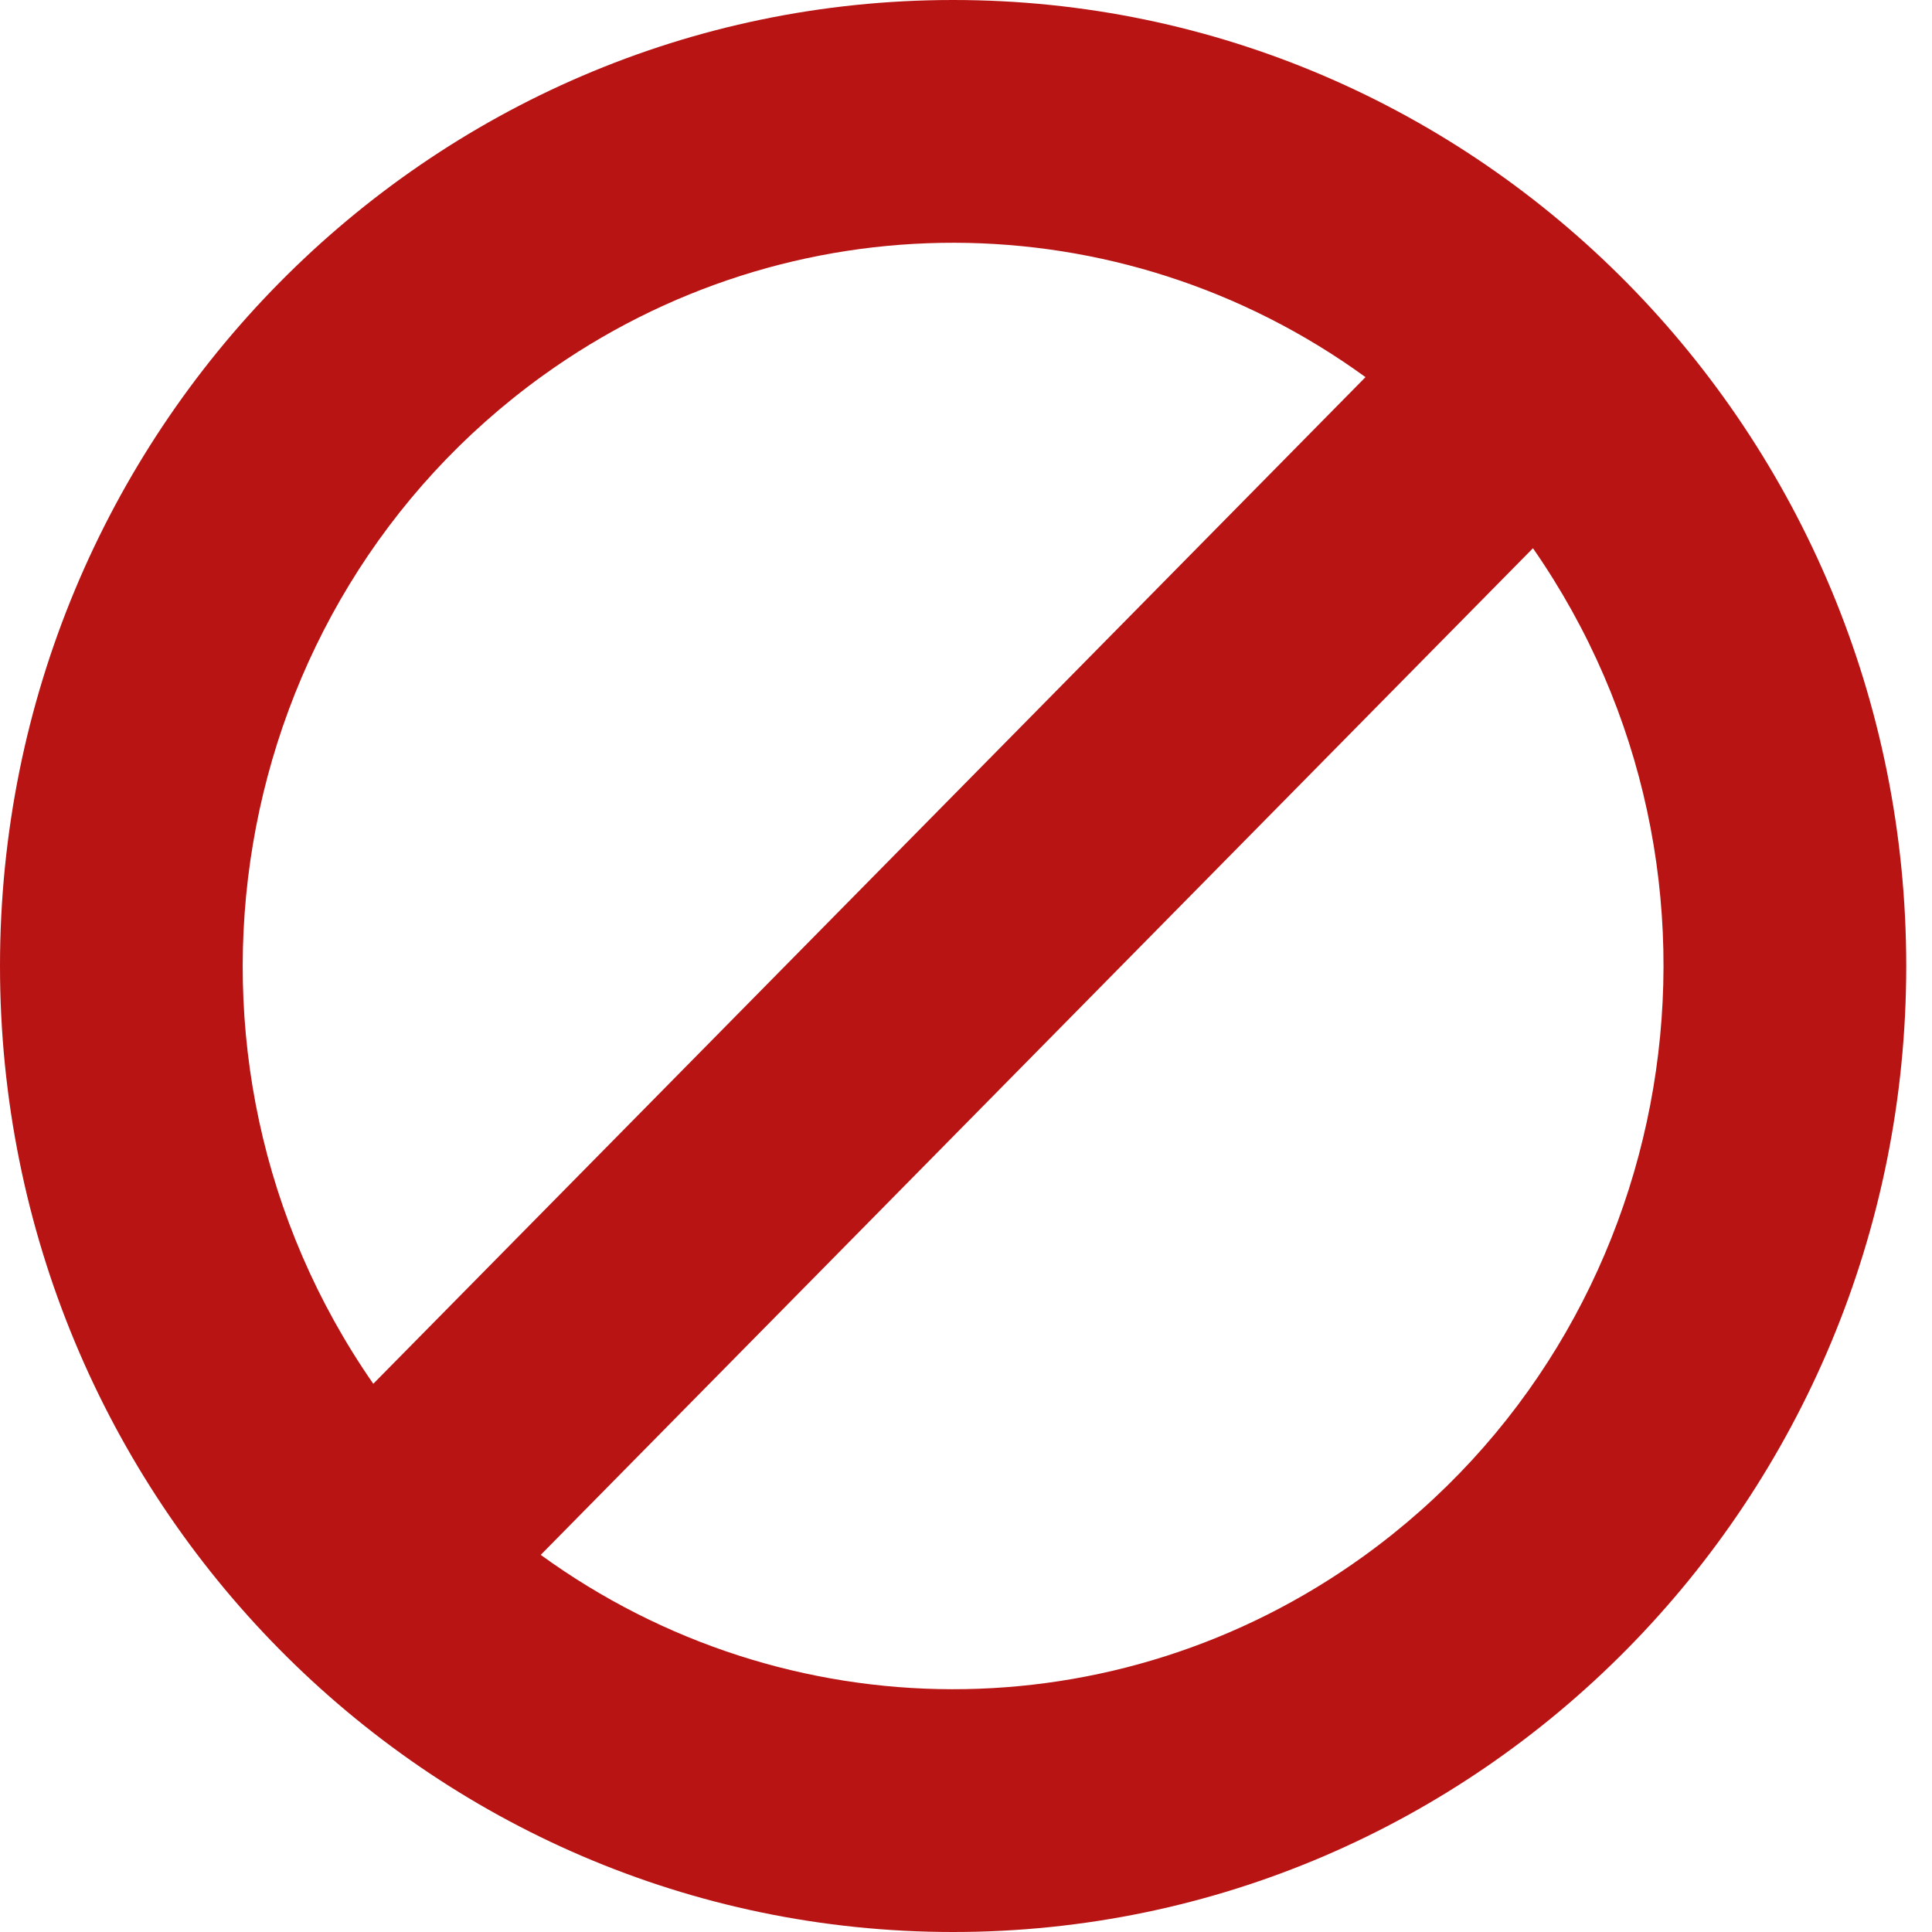
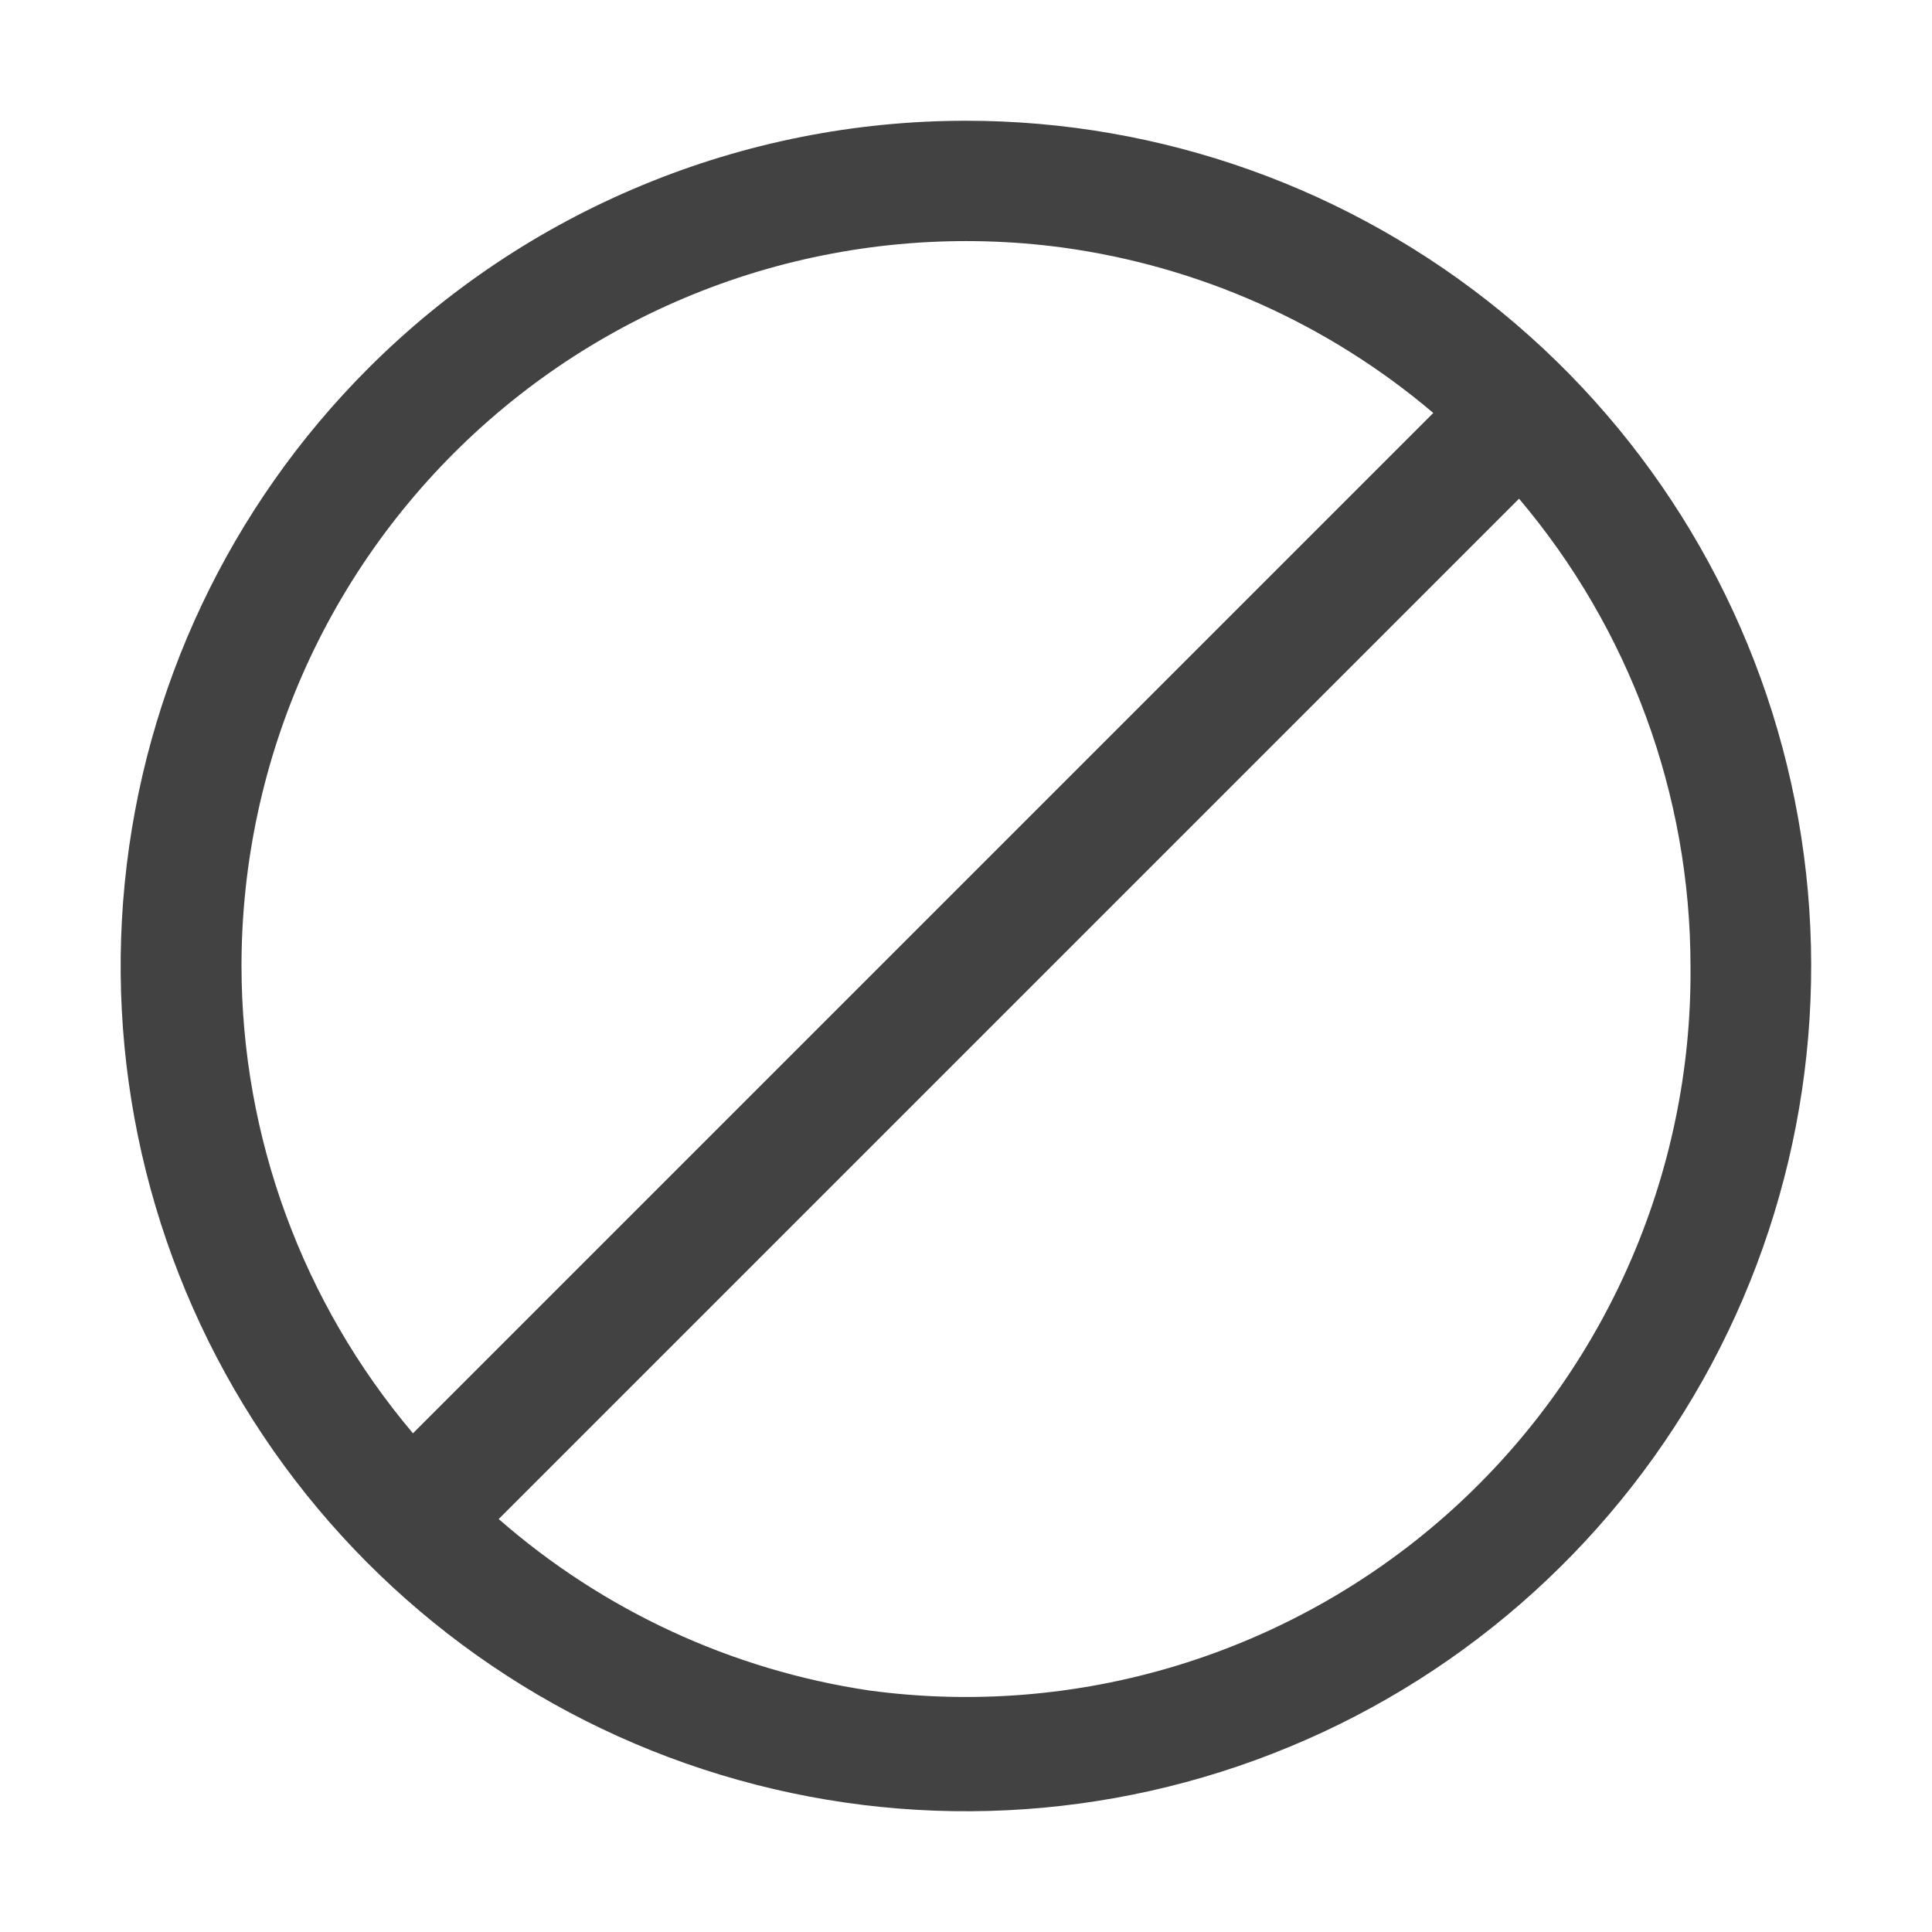
- <svg xmlns="http://www.w3.org/2000/svg" width="75" height="75" overflow="hidden">
-   <defs>
-     <clipPath id="clip0">
-       <path d="M415 423 490 423 490 498 415 498Z" fill-rule="evenodd" clip-rule="evenodd" />
-     </clipPath>
-   </defs>
-   <g clip-path="url(#clip0)" transform="translate(-415 -423)">
-     <path d="M0 37.5C-4.77425e-15 16.789 16.566 0 37 0 57.434-9.5485e-15 74 16.789 74 37.5 74 58.211 57.434 75 37 75 16.566 75-9.5485e-15 58.211 0 37.5ZM59.509 53.718C68.307 41.061 65.361 23.539 52.929 14.582 43.355 7.684 30.542 7.707 20.991 14.64ZM14.491 21.282C5.693 33.939 8.64 51.461 21.071 60.417 30.645 67.316 43.458 67.293 53.009 60.36Z" fill="#B81414" fill-rule="evenodd" transform="matrix(-1 -8.74228e-08 -8.74228e-08 1 489 423)" />
-   </g>
+ <svg xmlns="http://www.w3.org/2000/svg" width="16" height="16" viewBox="0 0 16 16" fill="none">
+   <path fill-rule="evenodd" clip-rule="evenodd" d="M8 1C9.62 1 11.189 1.562 12.441 2.589C13.693 3.617 14.549 5.046 14.865 6.635C15.181 8.223 14.936 9.872 14.173 11.3C13.409 12.728 12.174 13.848 10.678 14.467C9.182 15.087 7.517 15.169 5.967 14.698C4.417 14.228 3.079 13.235 2.179 11.889C1.279 10.542 0.874 8.925 1.033 7.314C1.192 5.702 1.905 4.195 3.05 3.05C3.7 2.4 4.472 1.884 5.321 1.533C6.17 1.181 7.081 1 8 1V1ZM2 8C2.001 9.417 2.505 10.788 3.42 11.87L11.87 3.42C10.998 2.68 9.933 2.205 8.8 2.05C7.952 1.936 7.089 2.005 6.27 2.251C5.45 2.498 4.693 2.917 4.049 3.481C3.405 4.045 2.889 4.739 2.535 5.519C2.182 6.298 2 7.144 2 8V8ZM14 8C13.999 6.583 13.496 5.212 12.58 4.13L4.13 12.58C4.996 13.338 6.062 13.831 7.2 14C8.052 14.115 8.919 14.045 9.742 13.795C10.565 13.545 11.325 13.122 11.97 12.553C12.615 11.984 13.13 11.283 13.48 10.497C13.83 9.712 14.008 8.86 14 8V8Z" fill="#424242" />
</svg>
